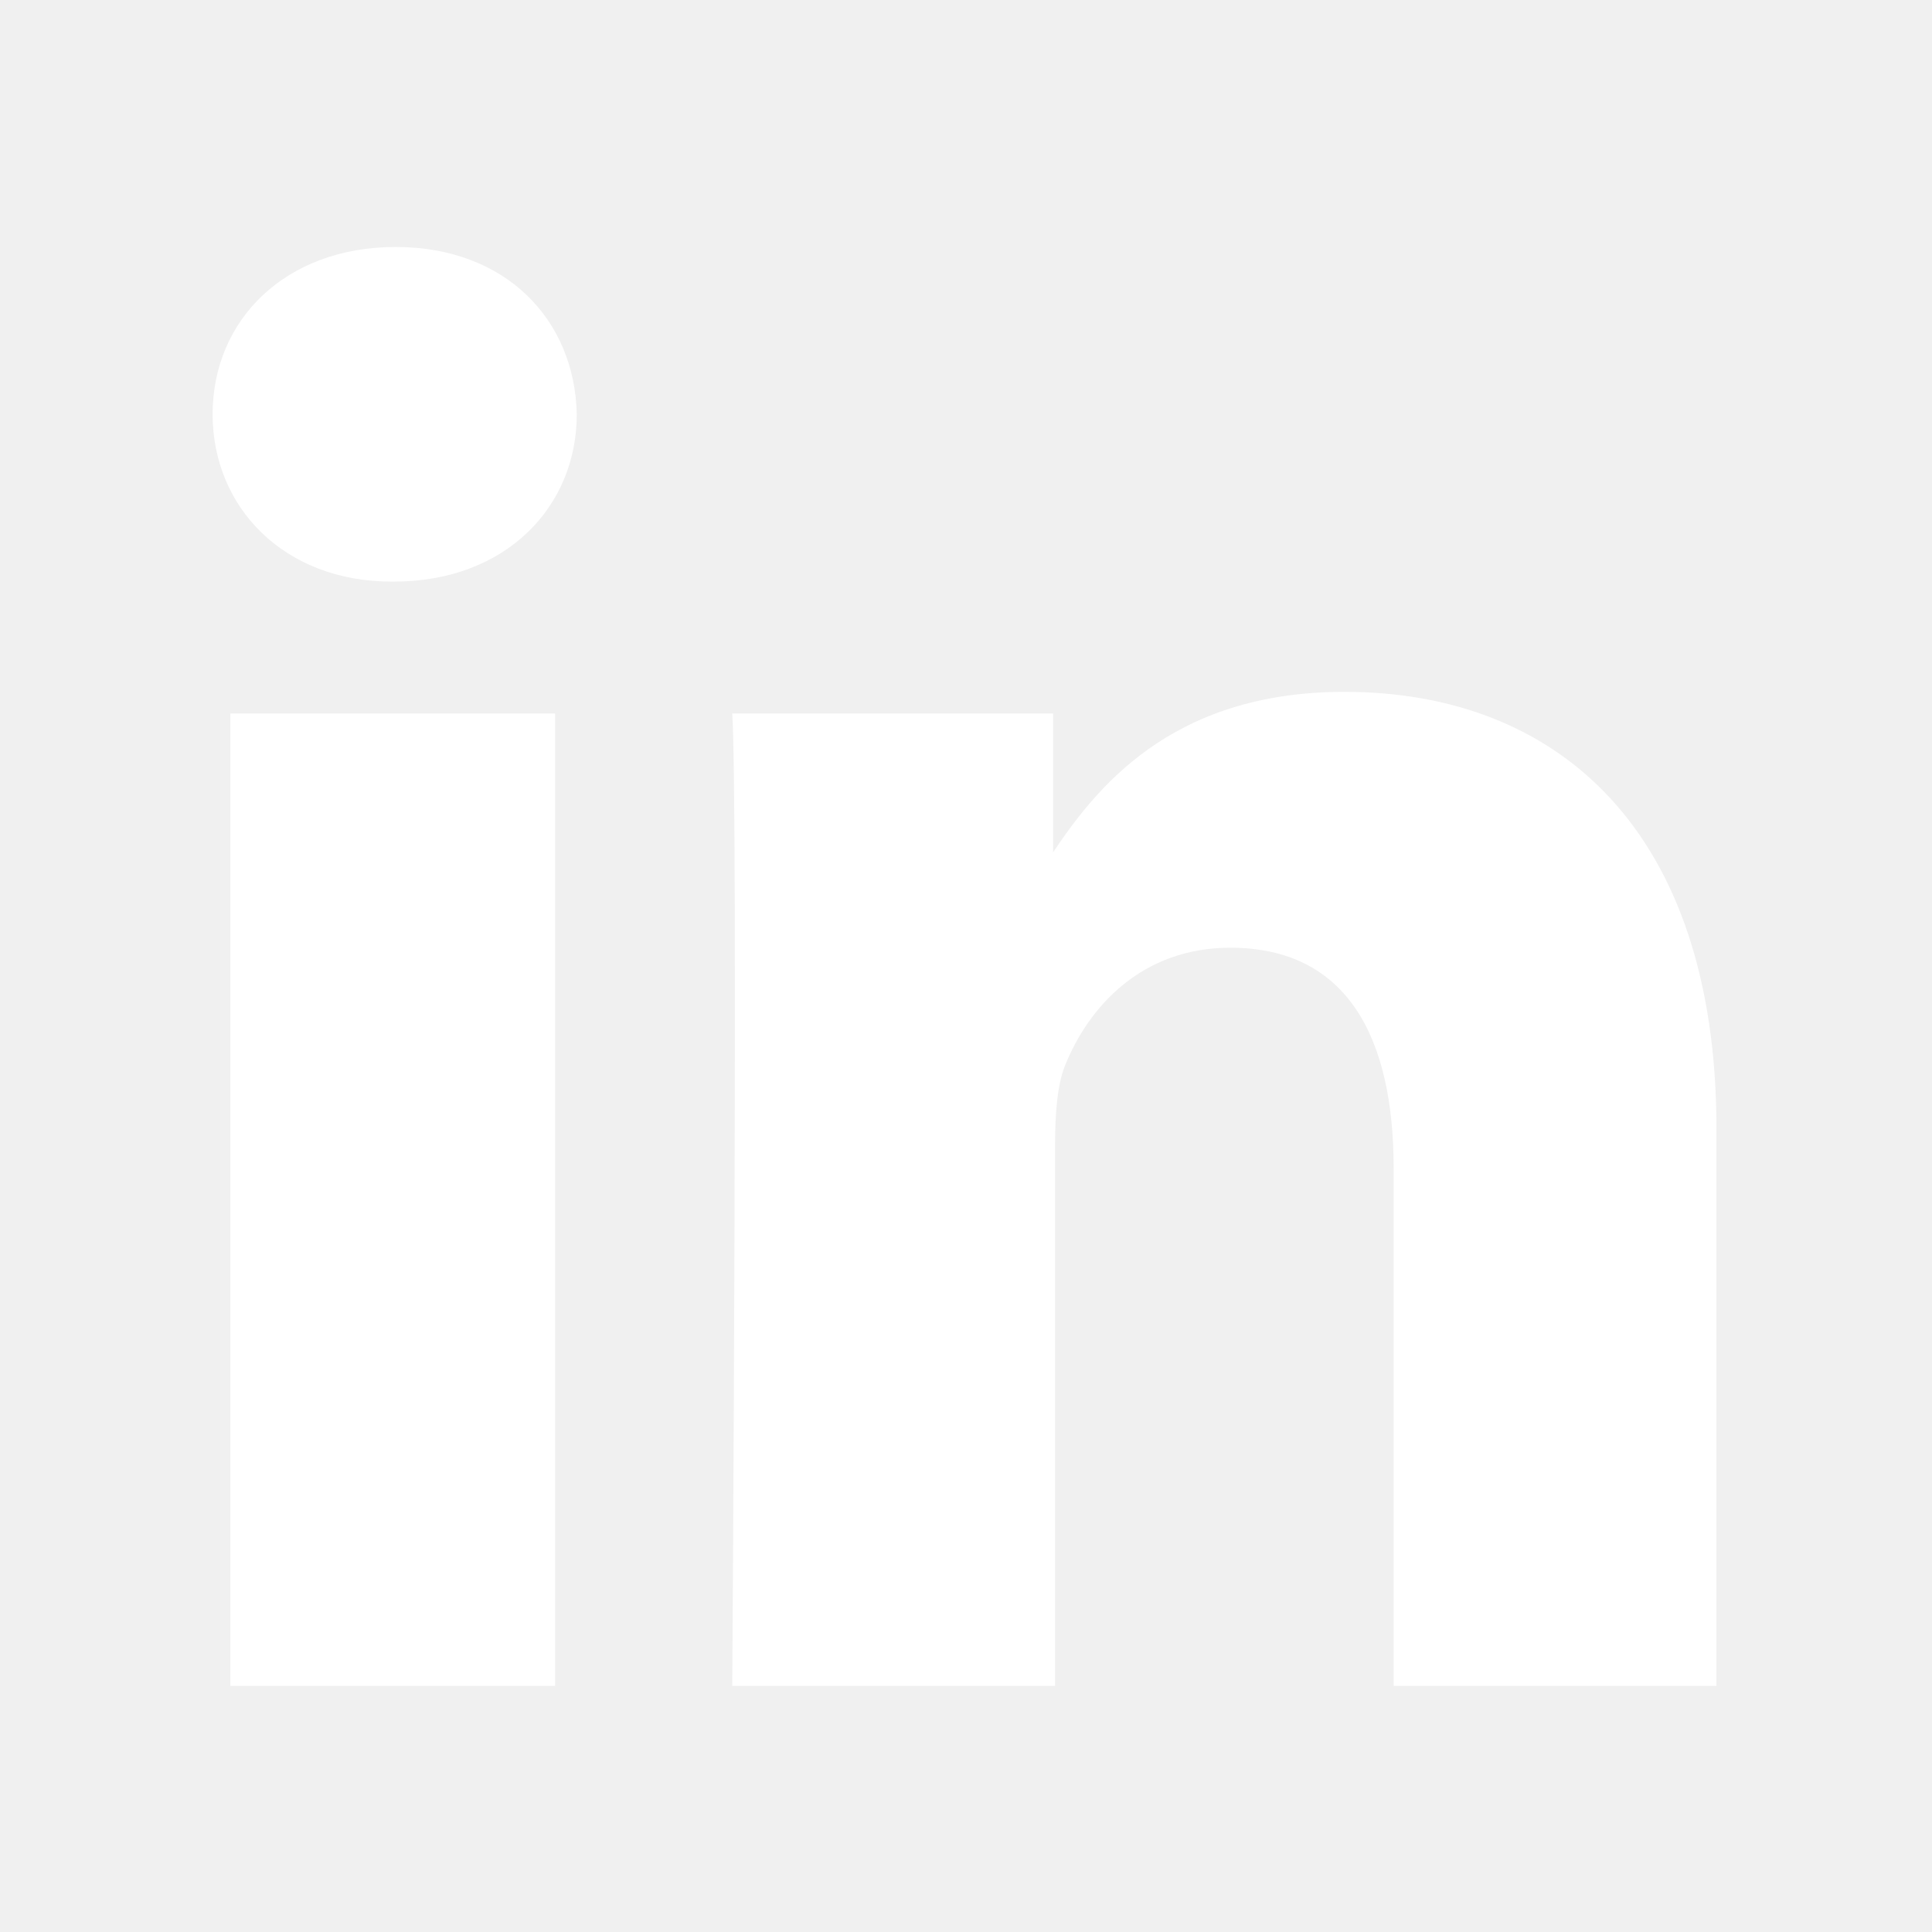
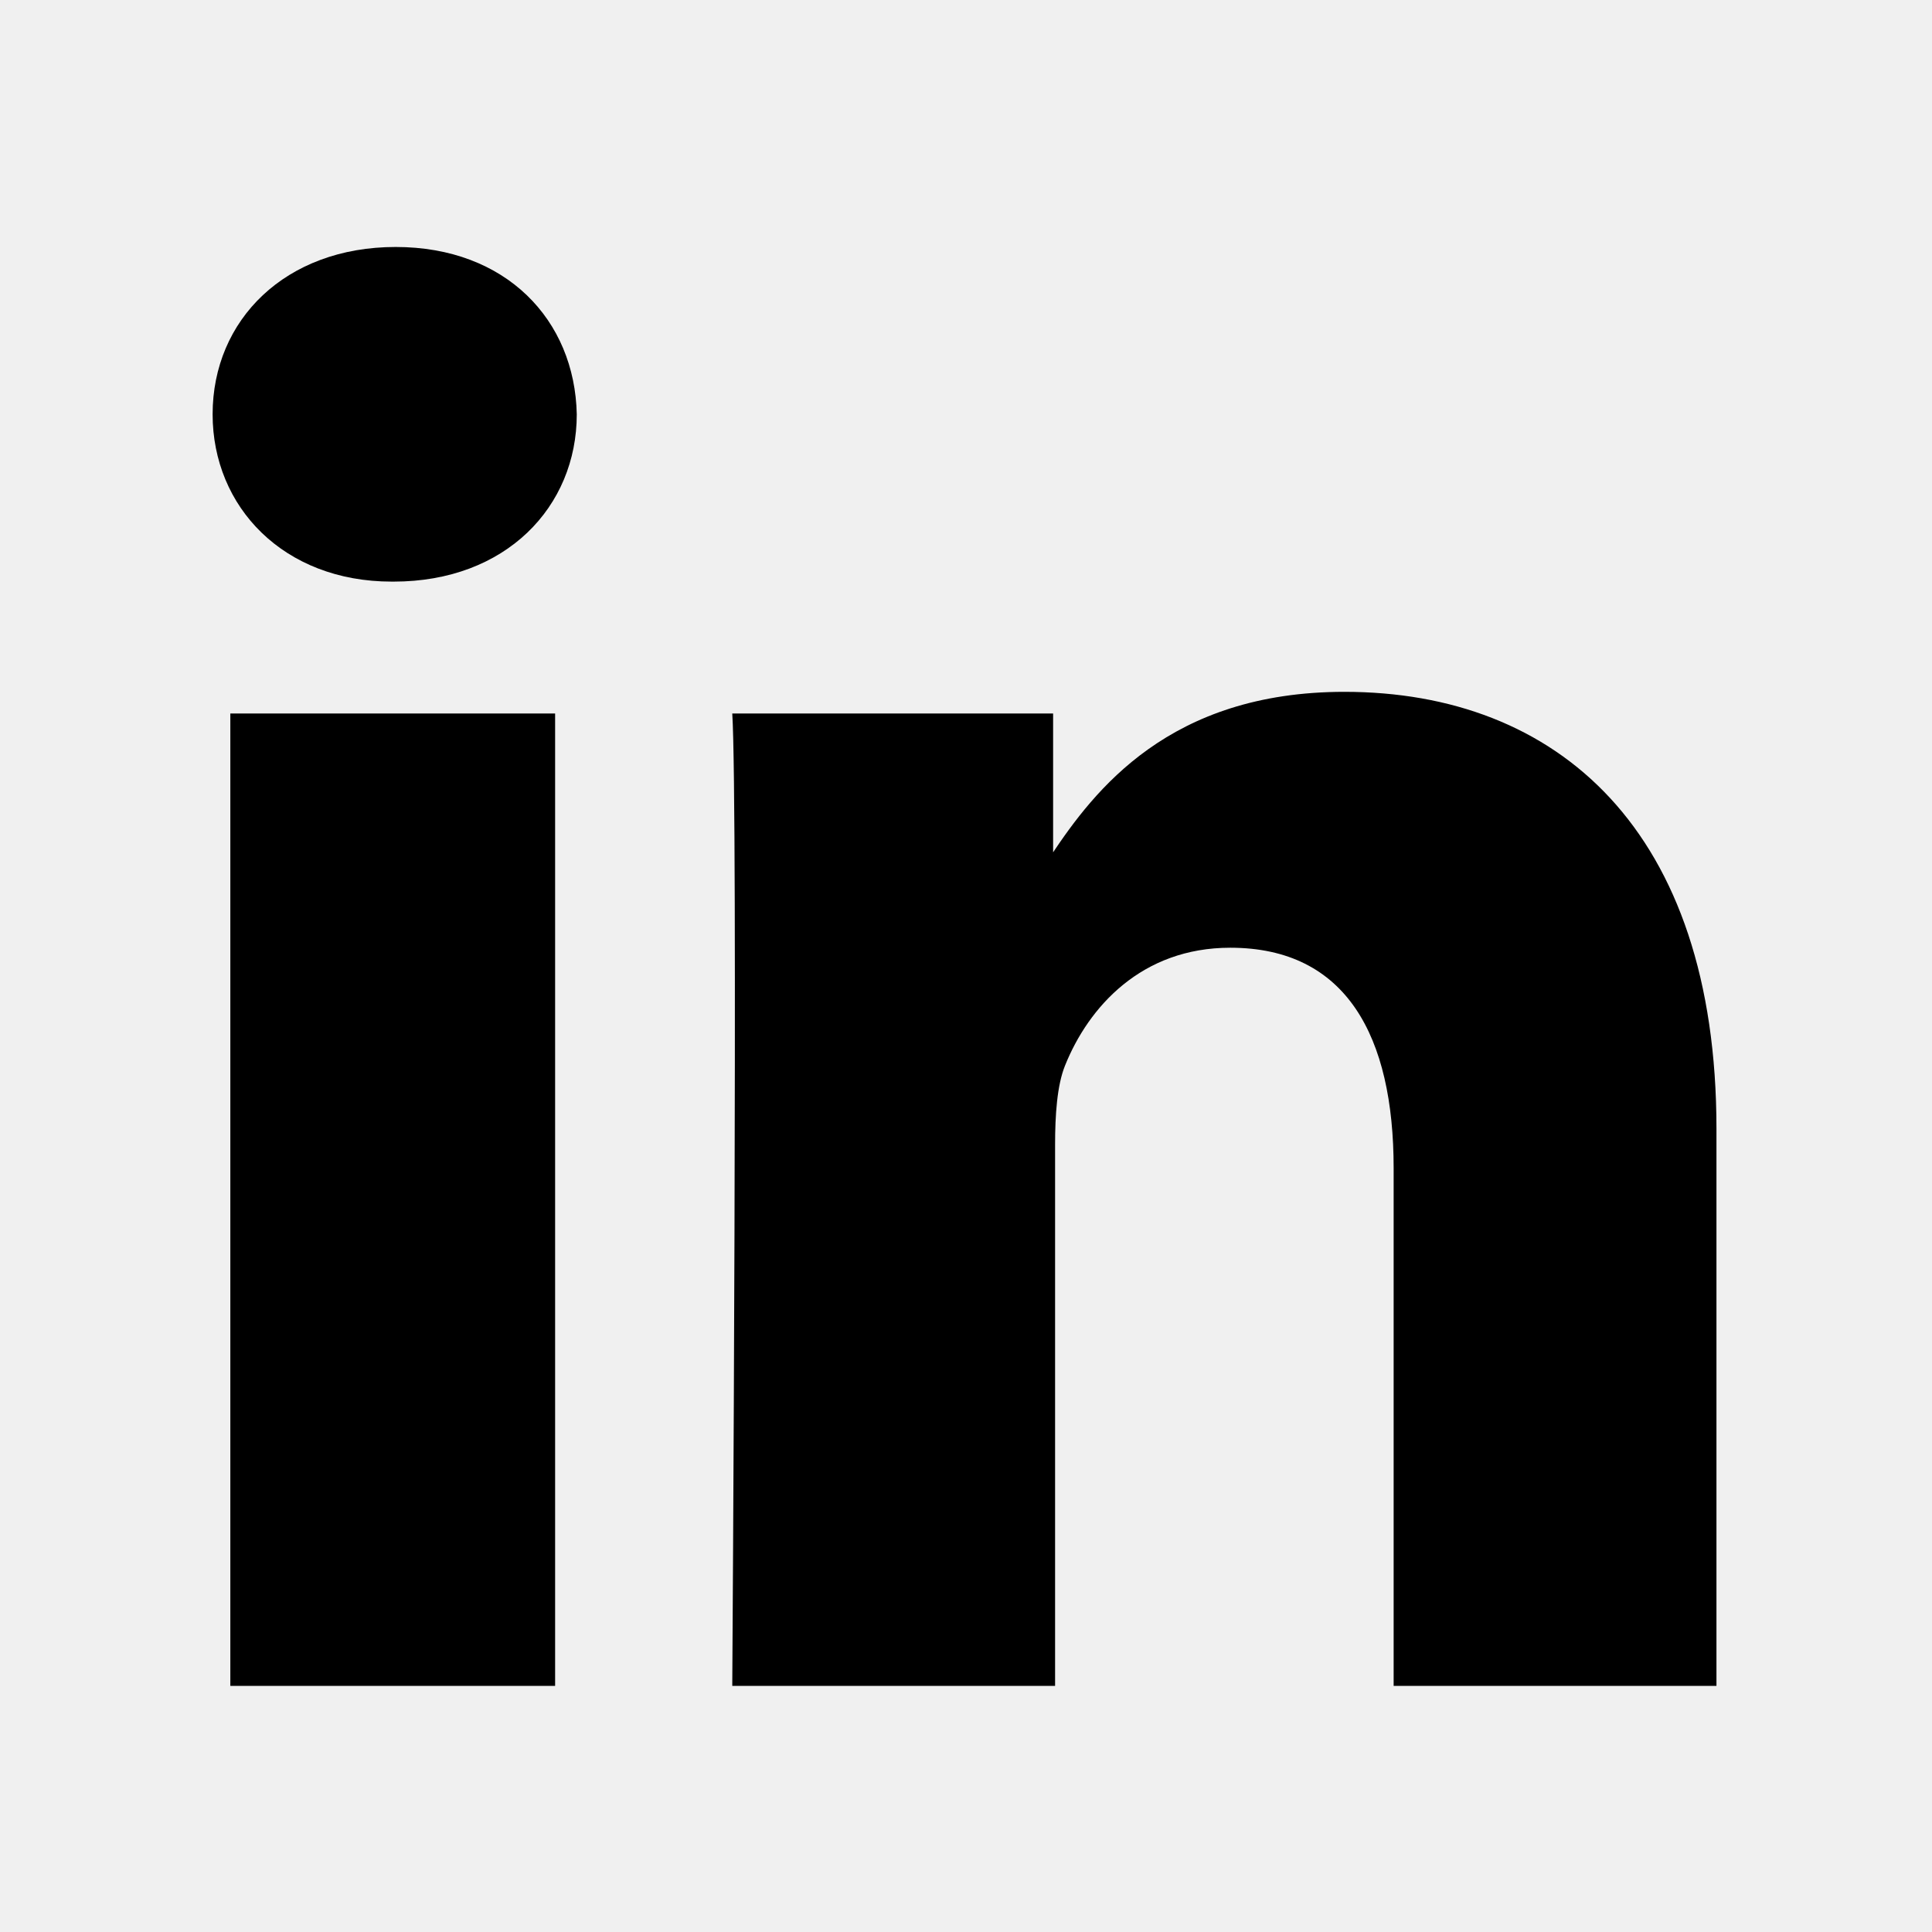
<svg xmlns="http://www.w3.org/2000/svg" version="1.1" id="Layer_1" x="0" y="0" viewBox="0 0 100 100" xml:space="preserve">
-   <style>.st0{fill:#fff}</style>
+   <style>.st0{fill:inherit}</style>
  <g id="layer1_1_" transform="translate(-200.552 -393.962)">
    <g id="g3019" transform="matrix(1.01883 0 0 -1.01883 170.6 498.033)">
      <path id="path28_1_" class="st0" d="M57.6 16.5v49.4H41.1V16.5h16.5zm-8.2 56.1c5.7 0 9.3 3.8 9.3 8.5-.1 4.8-3.6 8.5-9.2 8.5s-9.3-3.7-9.3-8.5c0-4.7 3.6-8.5 9.1-8.5h.1z" />
      <path id="path30_1_" class="st0" d="M66.6 16.5H83V44c0 1.5.1 3 .5 4 1.2 3 3.9 6 8.4 6 5.9 0 8.3-4.5 8.3-11.2V16.5h16.4v28.3c0 15.2-8.1 22.2-18.9 22.2-8.9 0-12.7-5-14.9-8.3h.1v7.2H66.6c.3-4.7 0-49.4 0-49.4z" />
    </g>
  </g>
</svg>
